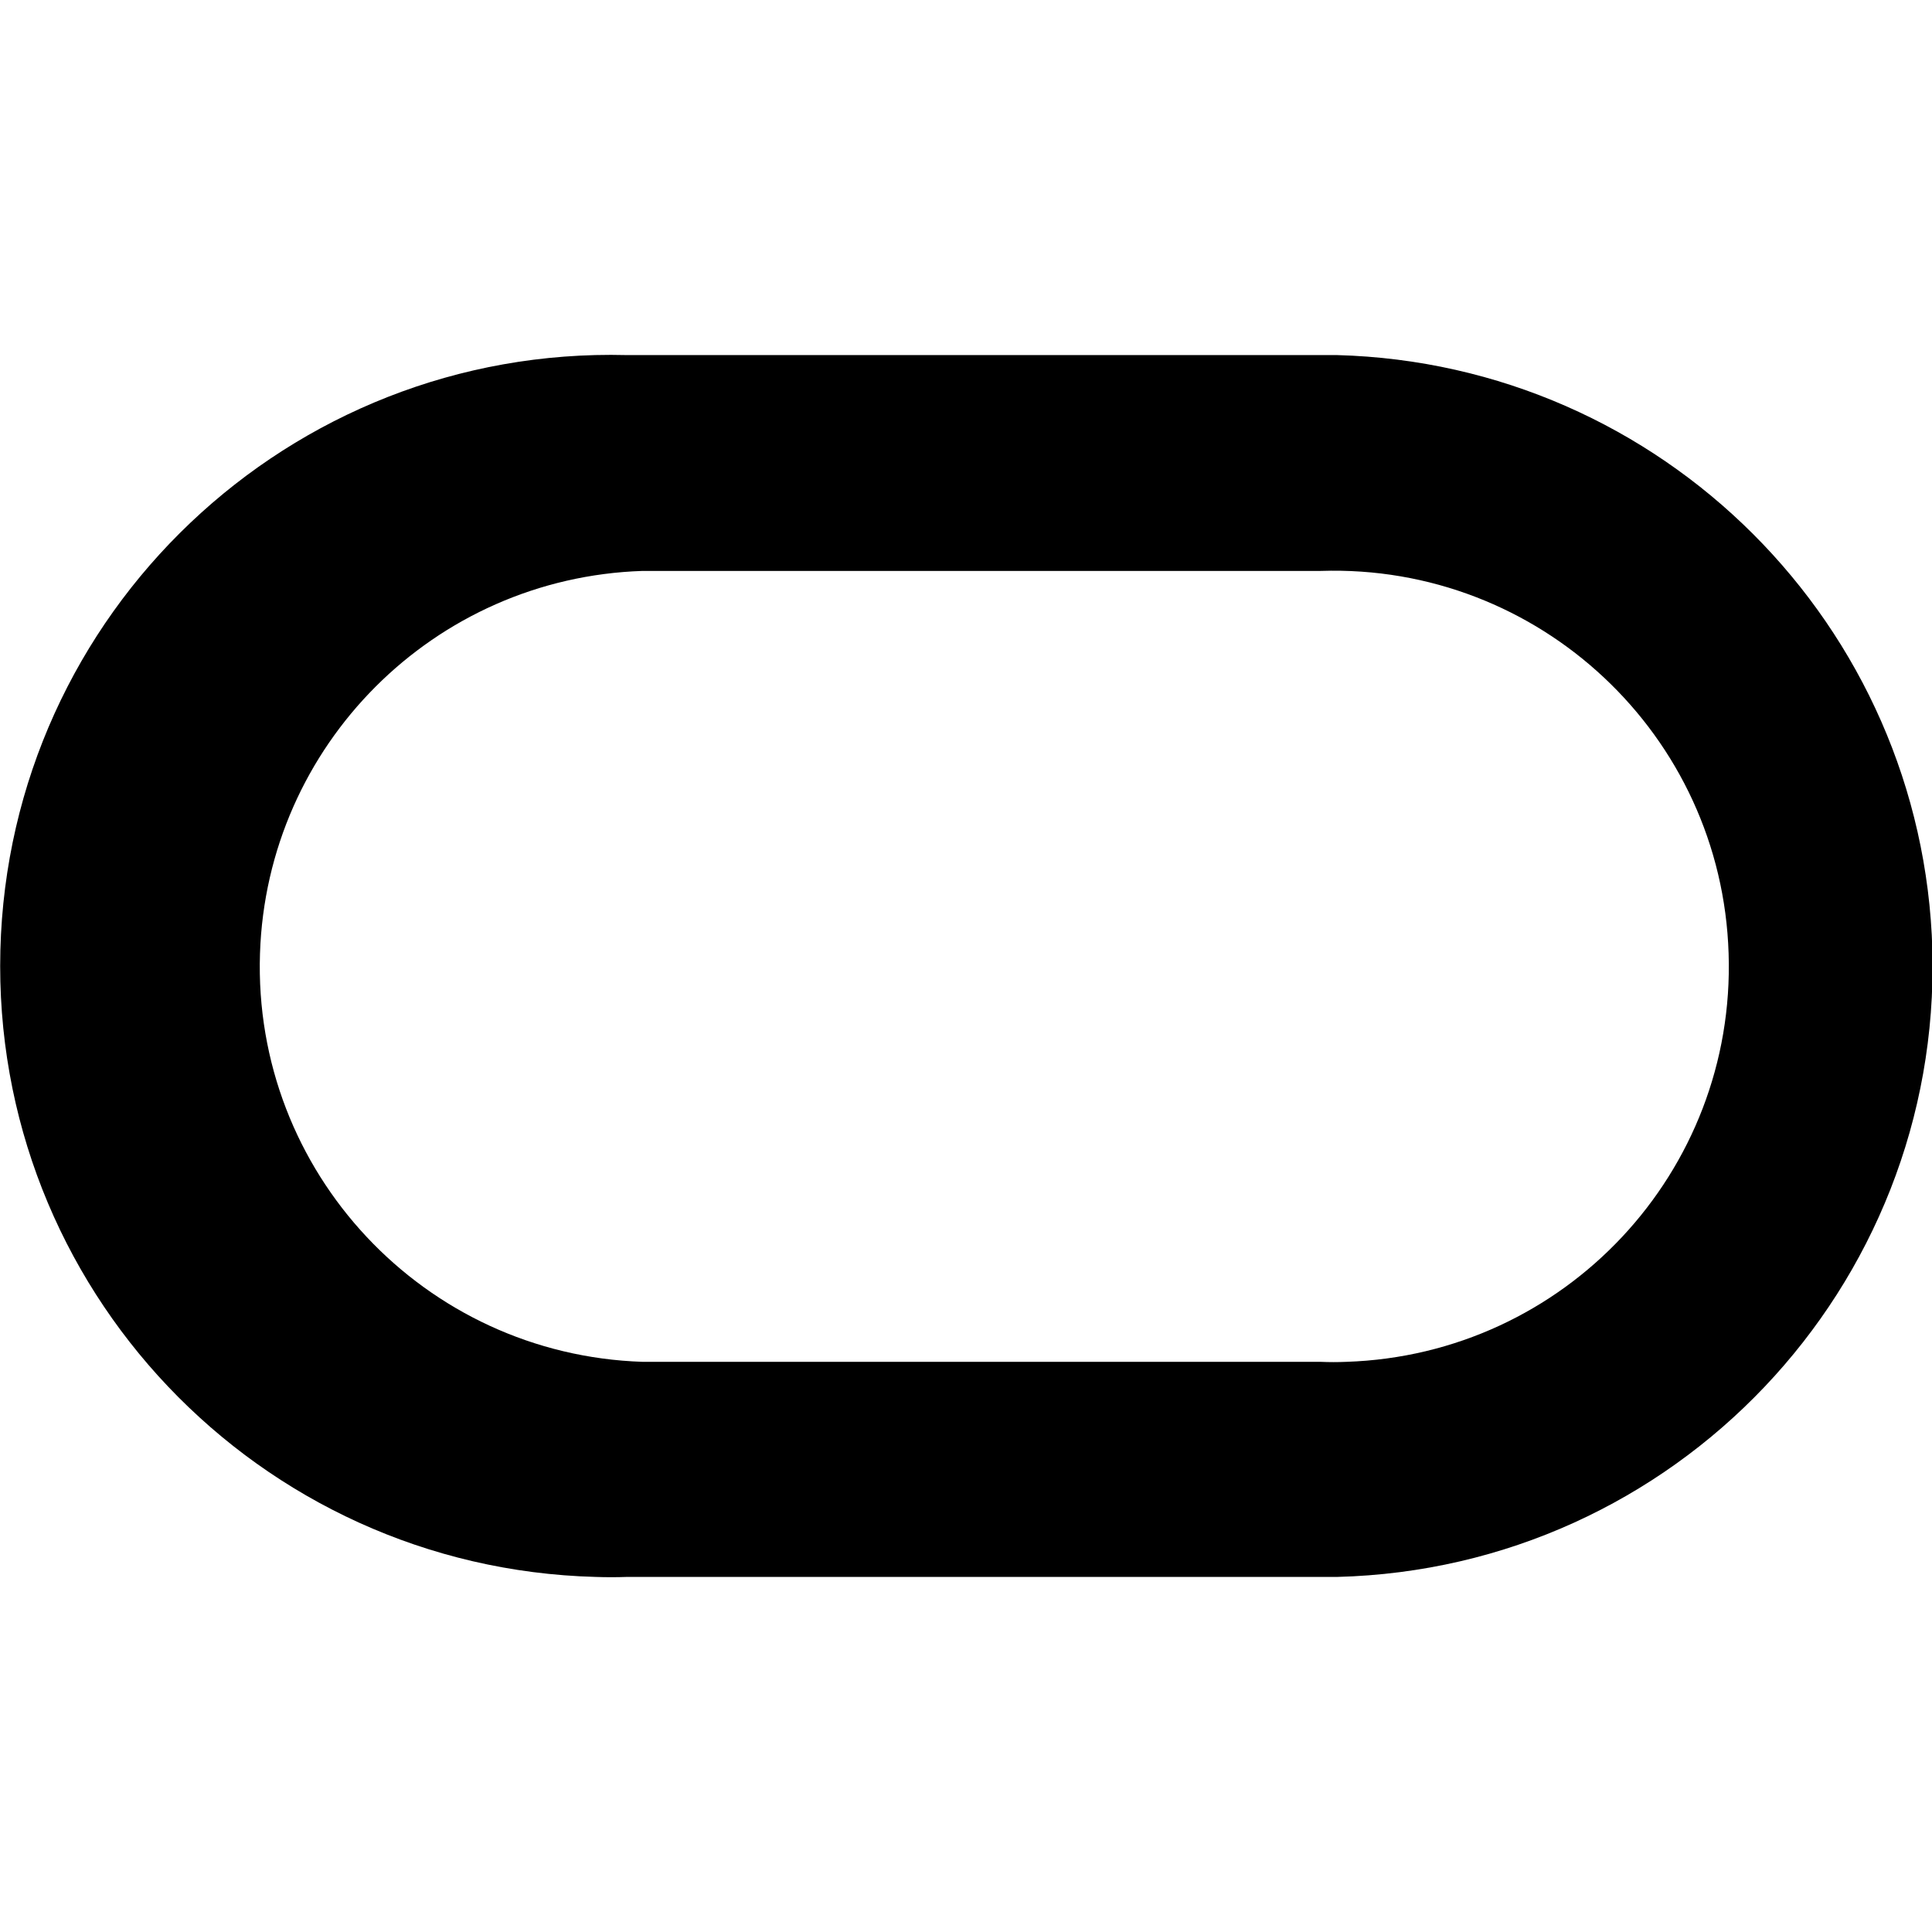
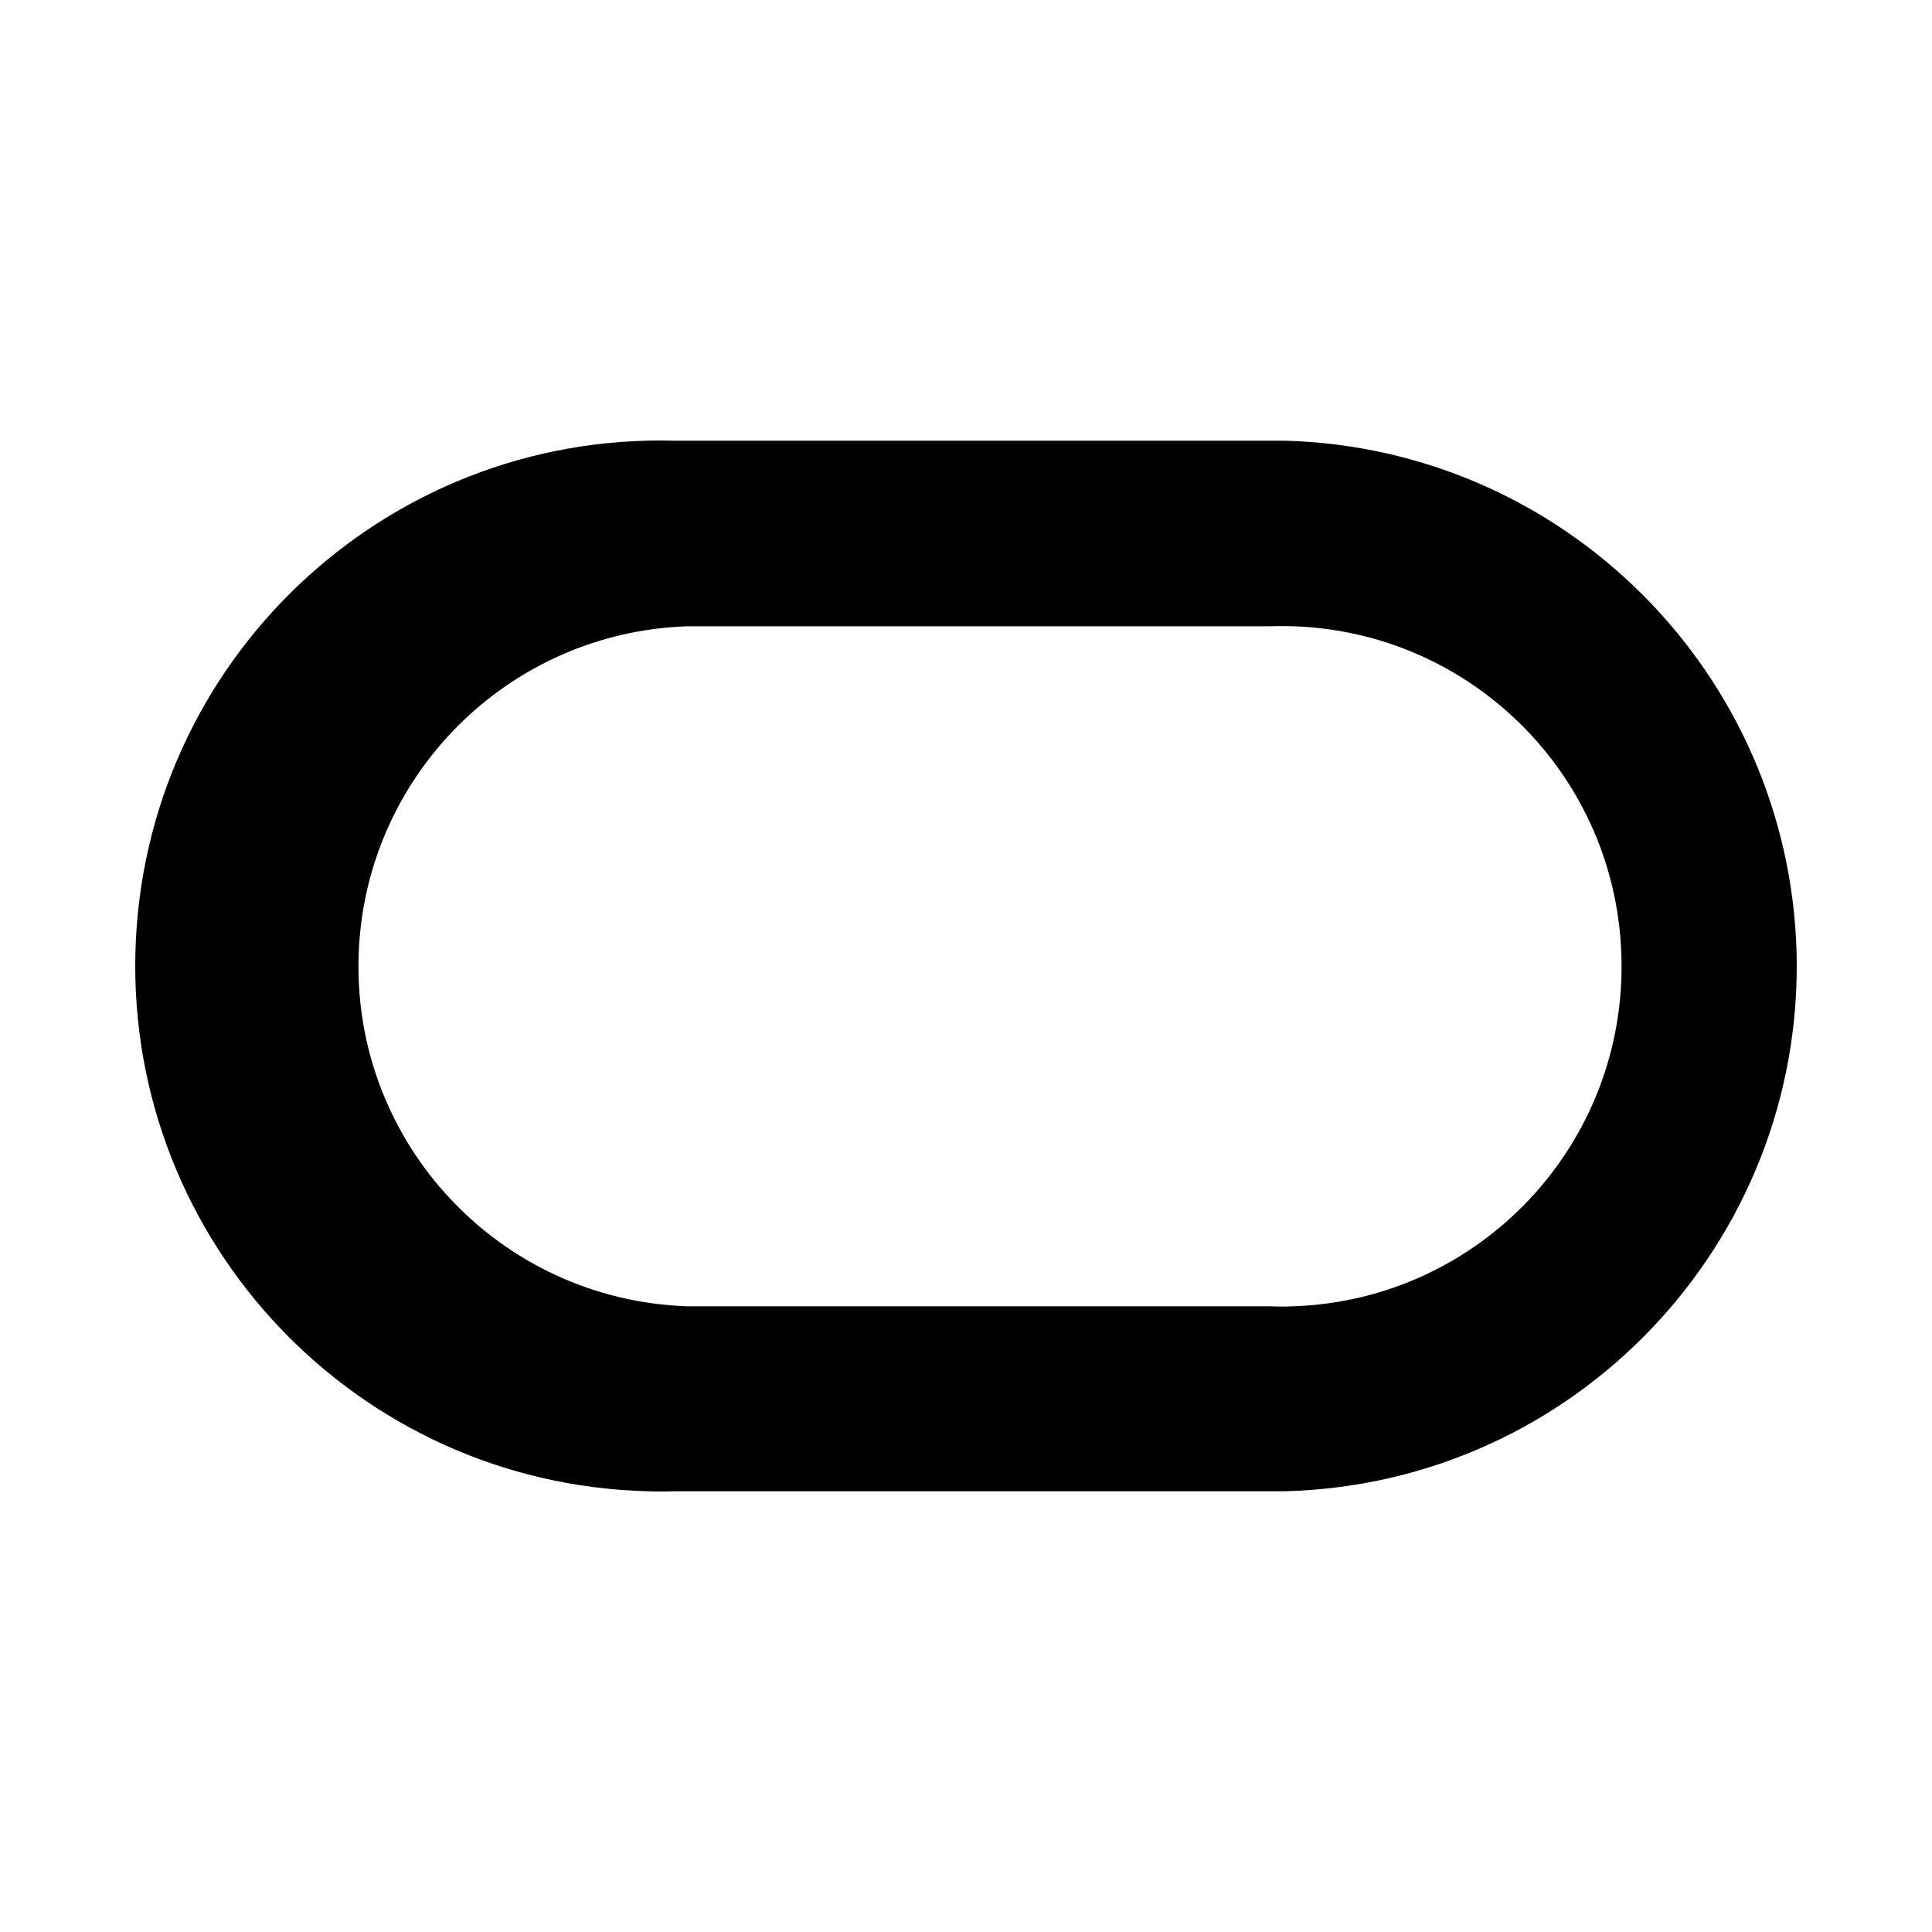
- <svg xmlns="http://www.w3.org/2000/svg" xml:space="preserve" viewBox="0 0 512 512">
+ <svg xmlns="http://www.w3.org/2000/svg" xml:space="preserve" viewBox="-41.638 -41.728 595.476 595.476">
  <path d="M354.3 94.1H166.1C76.7 91.8 2.4 162.4.1 251.8s68.3 163.7 157.7 166.1q4.2.15 8.4 0h188.2c89.4-2.3 160-76.7 157.7-166.1-2.4-86.1-71.7-155.4-157.8-157.7m2.5 266.8c-2.3.1-4.5.1-6.8 0H170.3C112.4 359 67 310.6 68.9 252.7c1.8-55.2 46.1-99.6 101.4-101.4H350c57.9-1.9 106.3 43.5 108.1 101.4 1.9 57.9-43.4 106.3-101.3 108.2" />
</svg>
